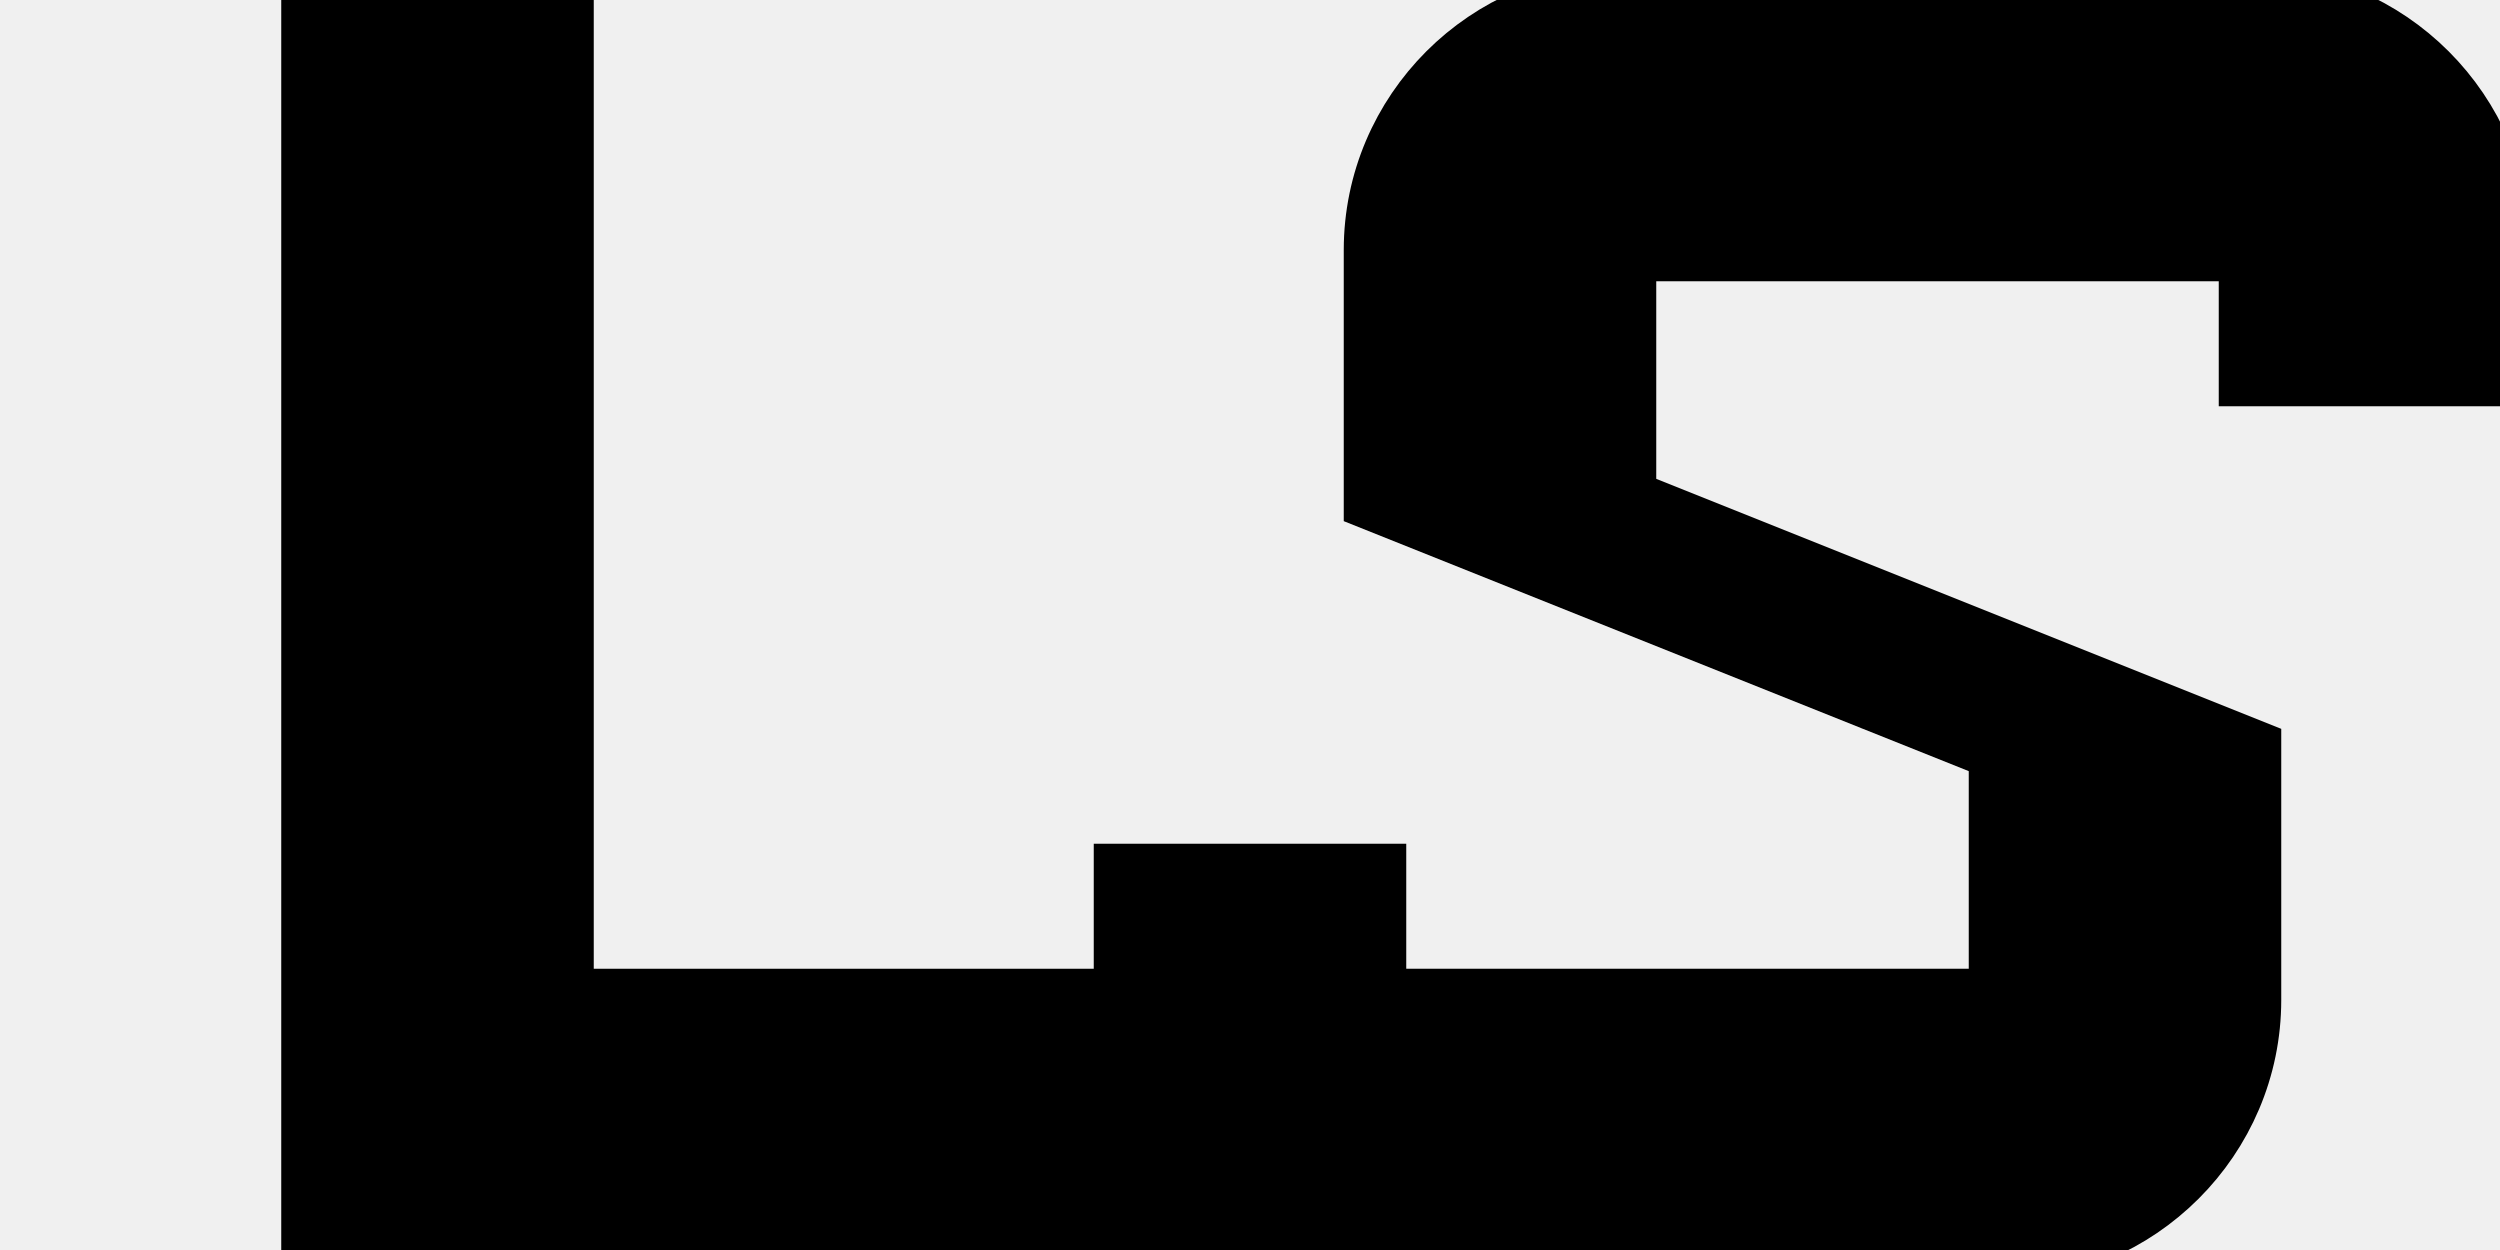
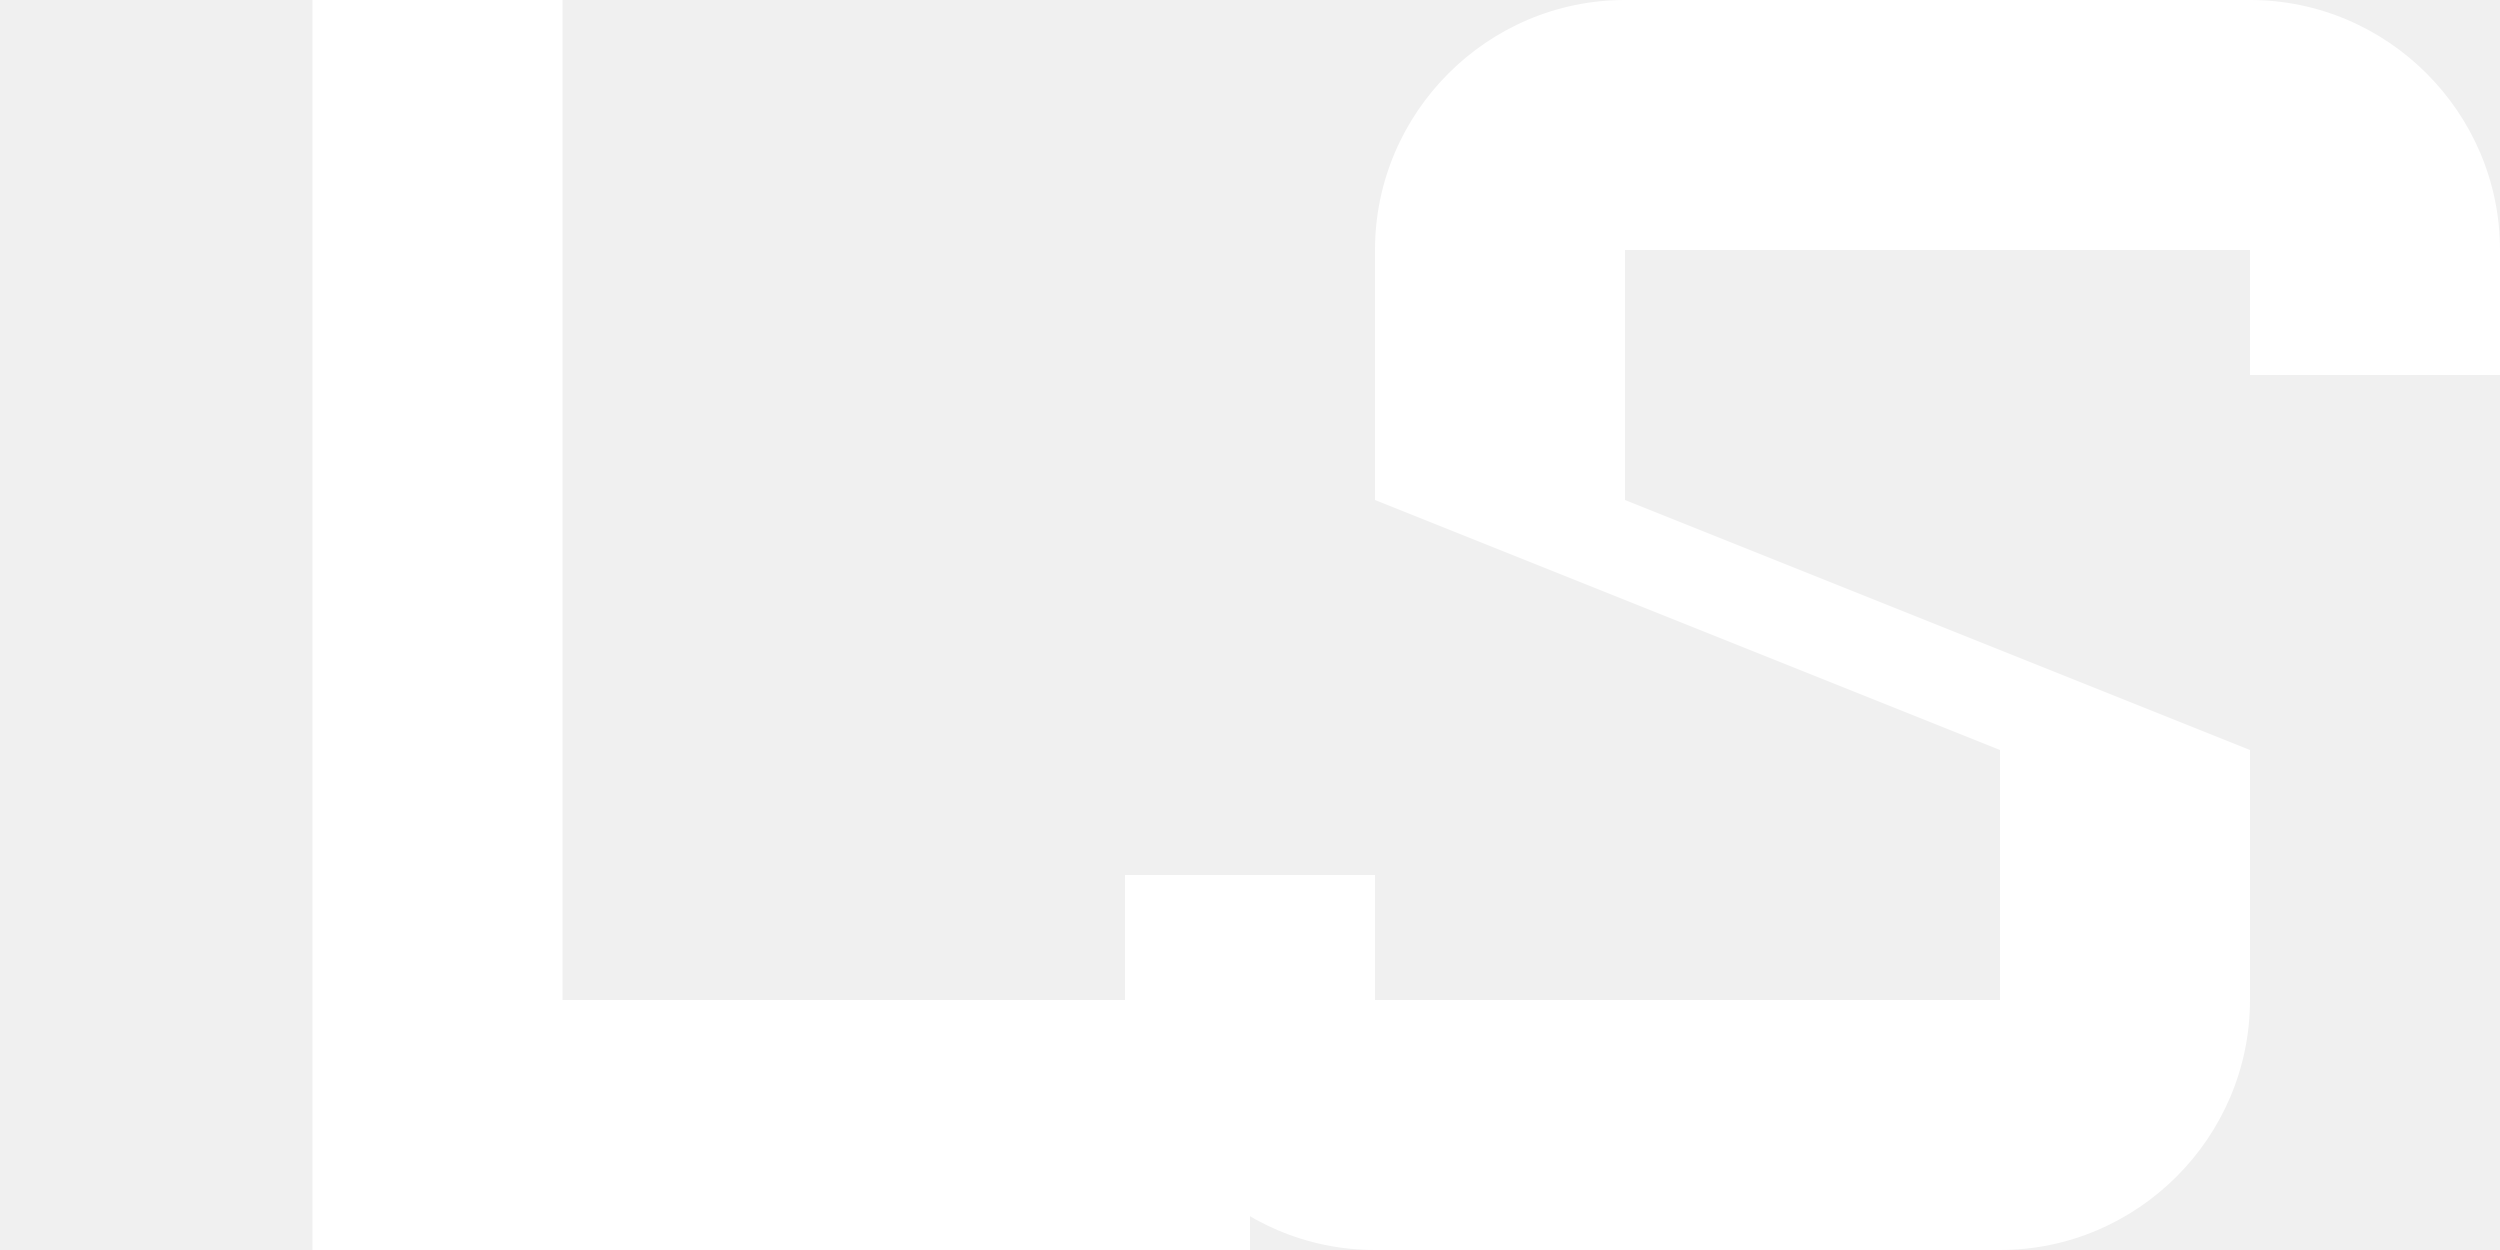
- <svg xmlns="http://www.w3.org/2000/svg" fill="currentColor" viewBox="0 0 40 20" aria-hidden="true">
-   <style>
- circle, path {
- 	stroke: #000;
- 	fill: #000;	
- }
- 
- @media (prefers-color-scheme: dark) {
- 	path {
- 		stroke: #FFF;
- 		fill: #FFF;
- 	}
- }
- </style>
+ <svg xmlns="http://www.w3.org/2000/svg" fill="white" viewBox="0 0 40 20" aria-hidden="true">
  <path d="M5 0H9V16H20V20H5V0Z" />
  <path d="M22 4C22 1.8 23.8 0 26 0H36C38.2 0 40 1.8 40 4V6H36V4H26V8L36 12V16C36 18.2 34.2 20 32 20H22C19.8 20 18 18.2 18 16V14H22V16H32V12L22 8V4Z" />
</svg>
